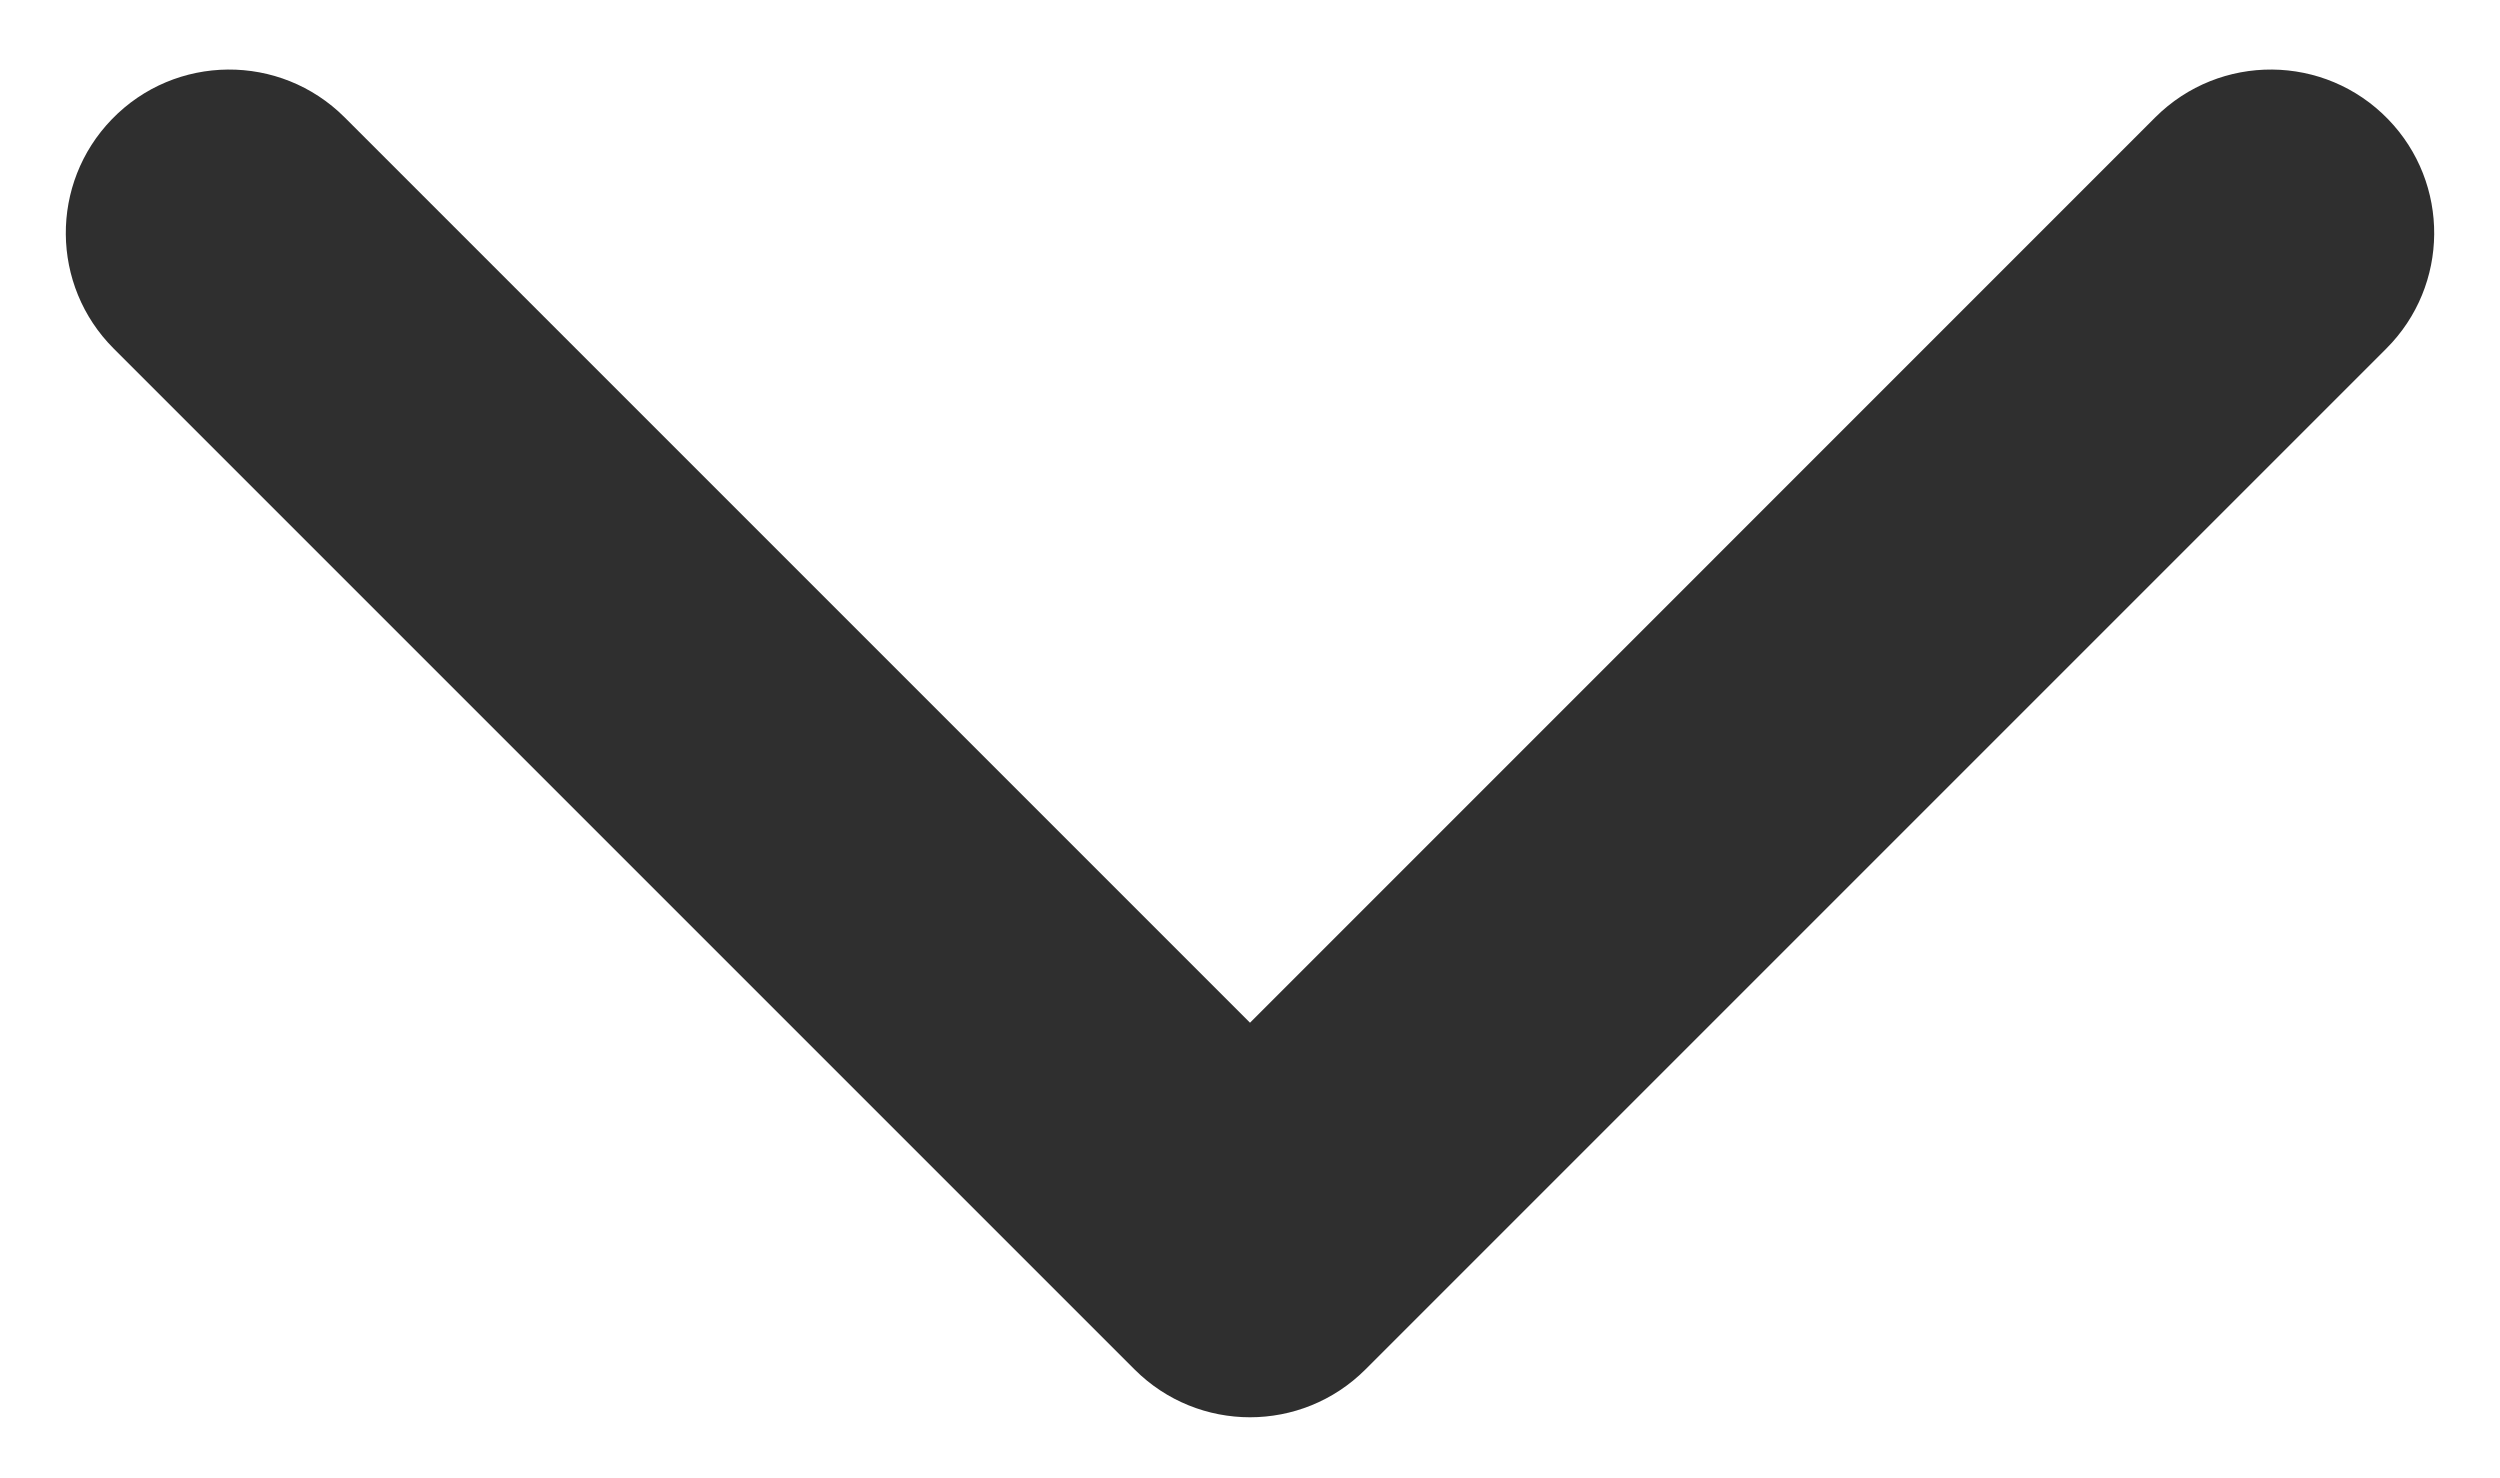
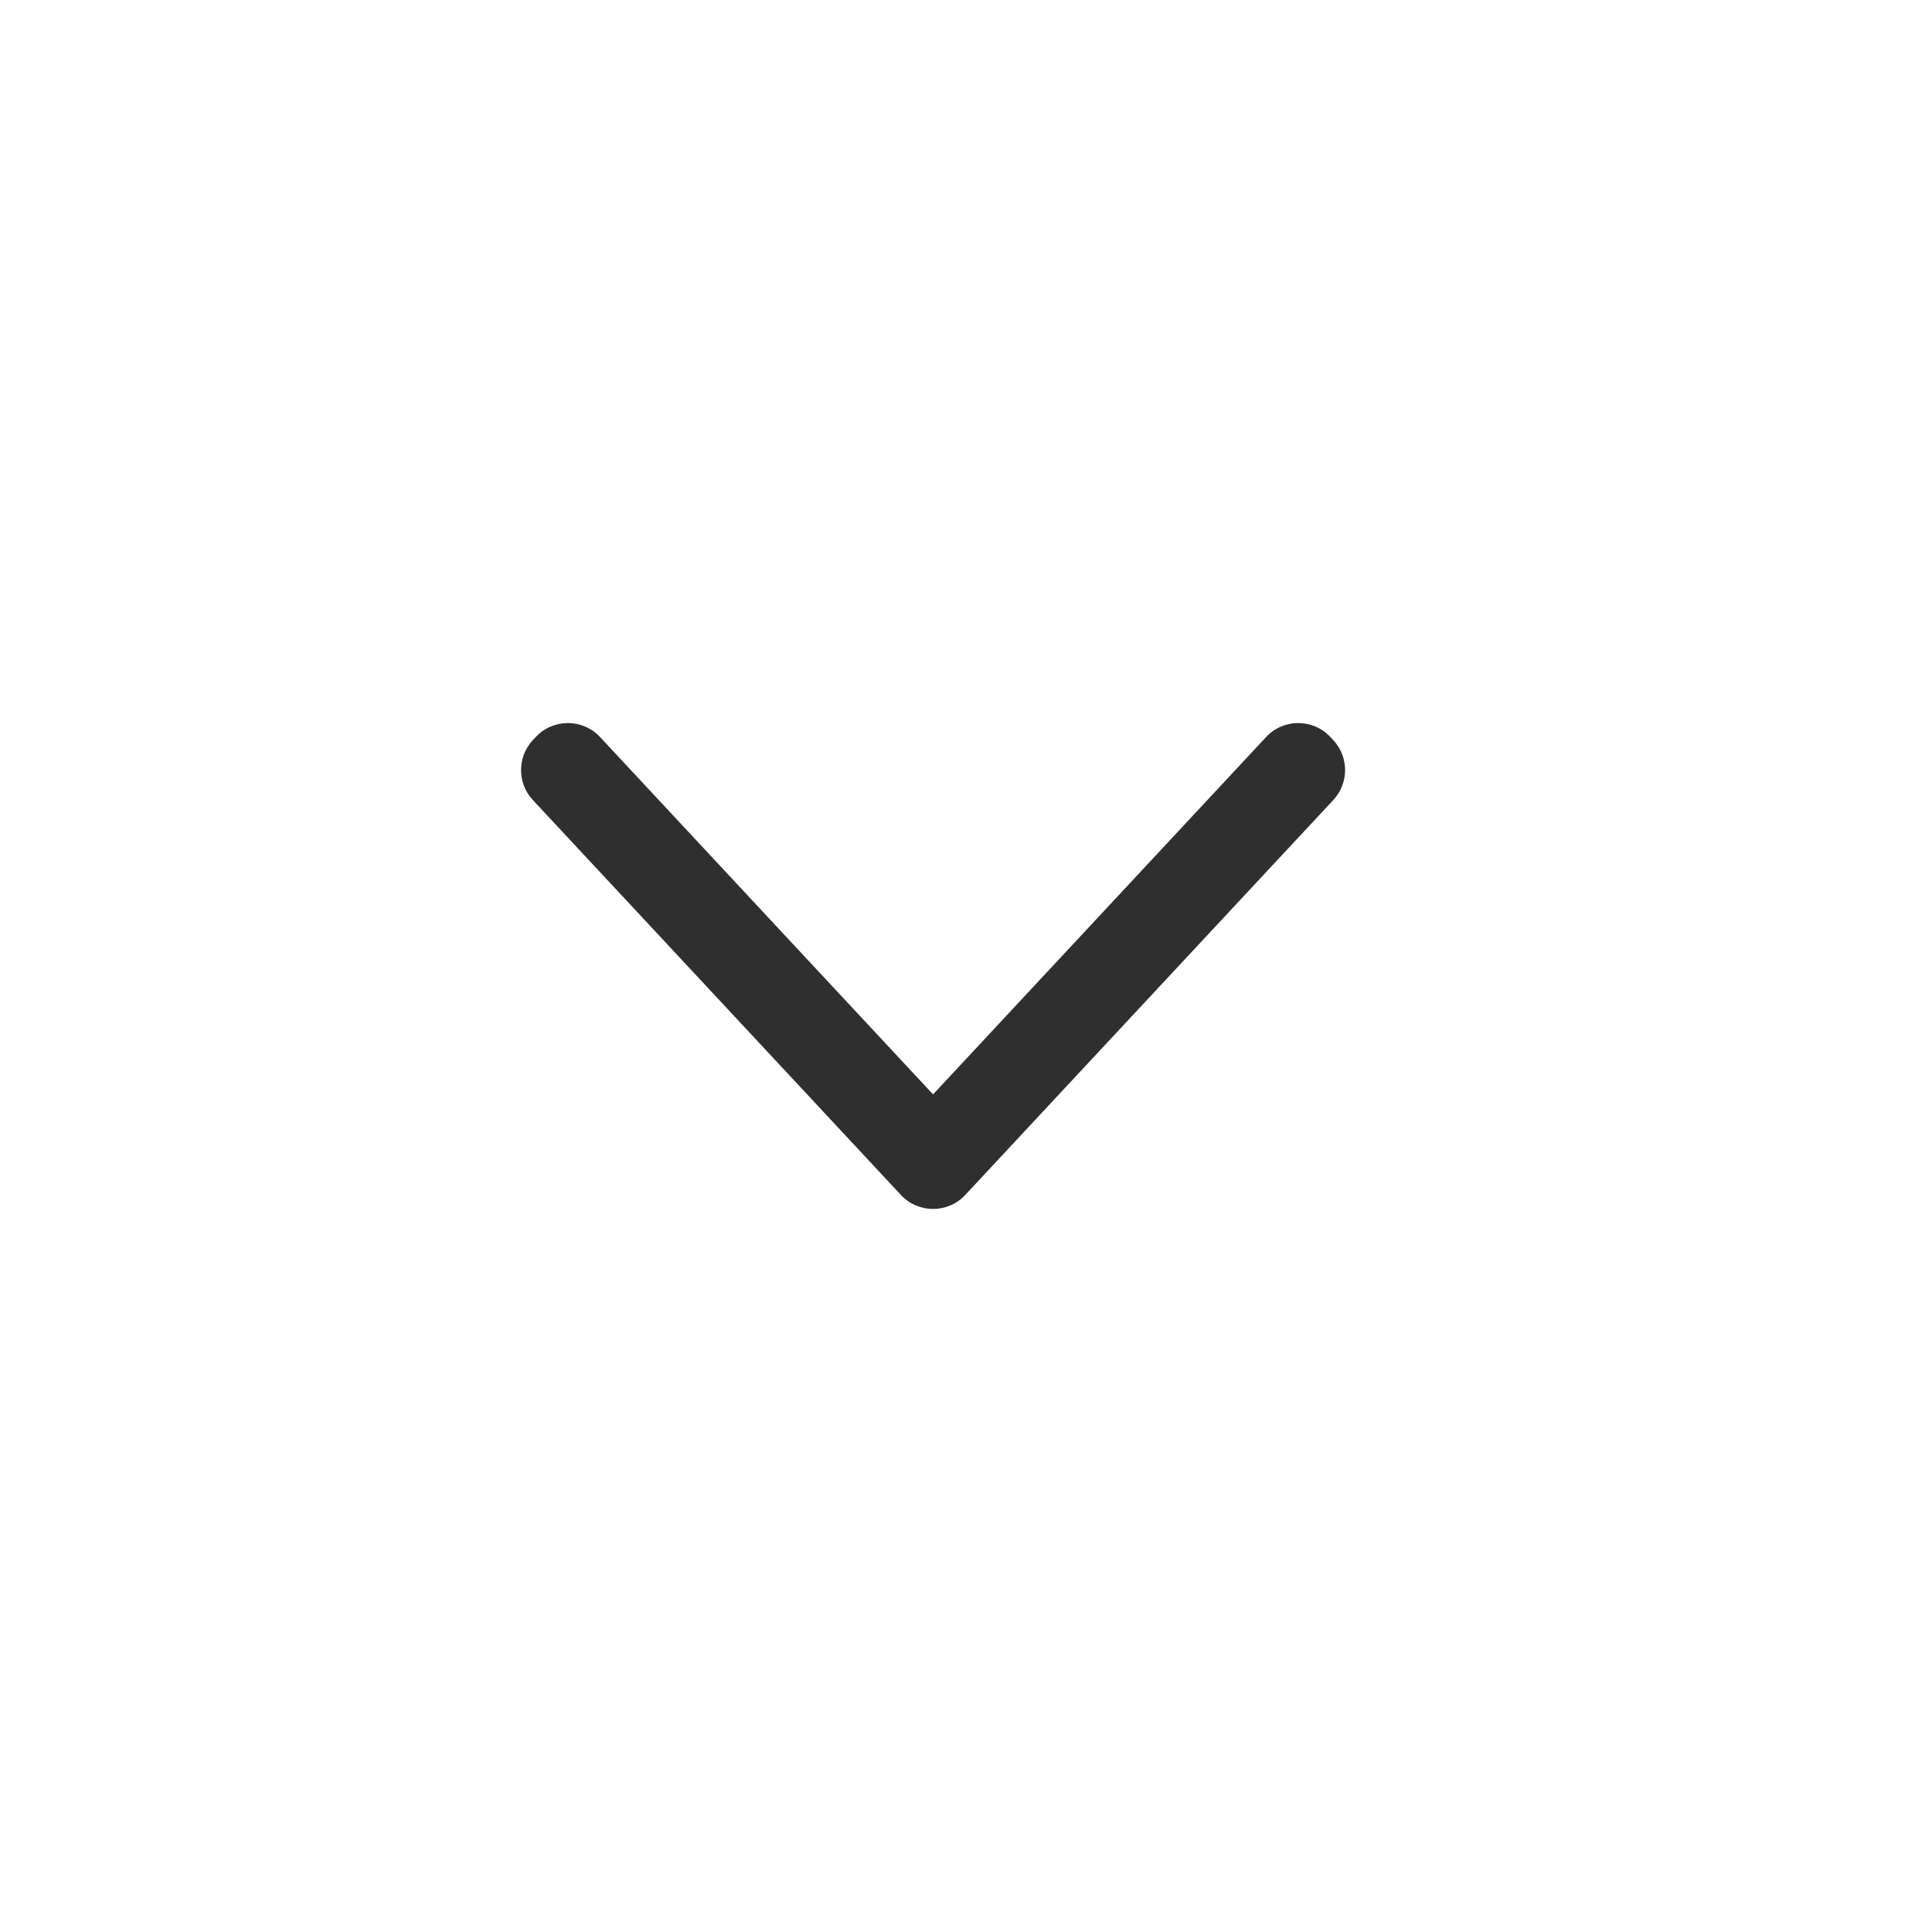
- <svg xmlns="http://www.w3.org/2000/svg" width="22" height="13" viewBox="0 0 22 13" fill="none">
-   <path d="M12.015 12.052C11.454 12.612 10.546 12.612 9.985 12.052L1 3.067C0.445 2.512 0.438 1.614 0.984 1.05C1.542 0.473 2.465 0.465 3.033 1.033L11 9L18.966 1.033C19.535 0.465 20.458 0.473 21.016 1.05C21.562 1.614 21.555 2.512 21 3.067L12.015 12.052Z" fill="#2F2F2F" />
+ <svg xmlns="http://www.w3.org/2000/svg" width="44" height="44" viewBox="0 0 44 44" fill="none">
+   <path d="M12.135 18.22C11.777 17.836 11.777 17.24 12.135 16.856L12.202 16.785C12.597 16.361 13.27 16.361 13.665 16.785L21.25 24.924L28.835 16.785C29.23 16.361 29.903 16.361 30.298 16.785L30.365 16.856C30.723 17.24 30.723 17.836 30.365 18.22L21.982 27.215C21.586 27.639 20.914 27.639 20.518 27.215L12.135 18.22Z" fill="#2F2F2F" />
</svg>
